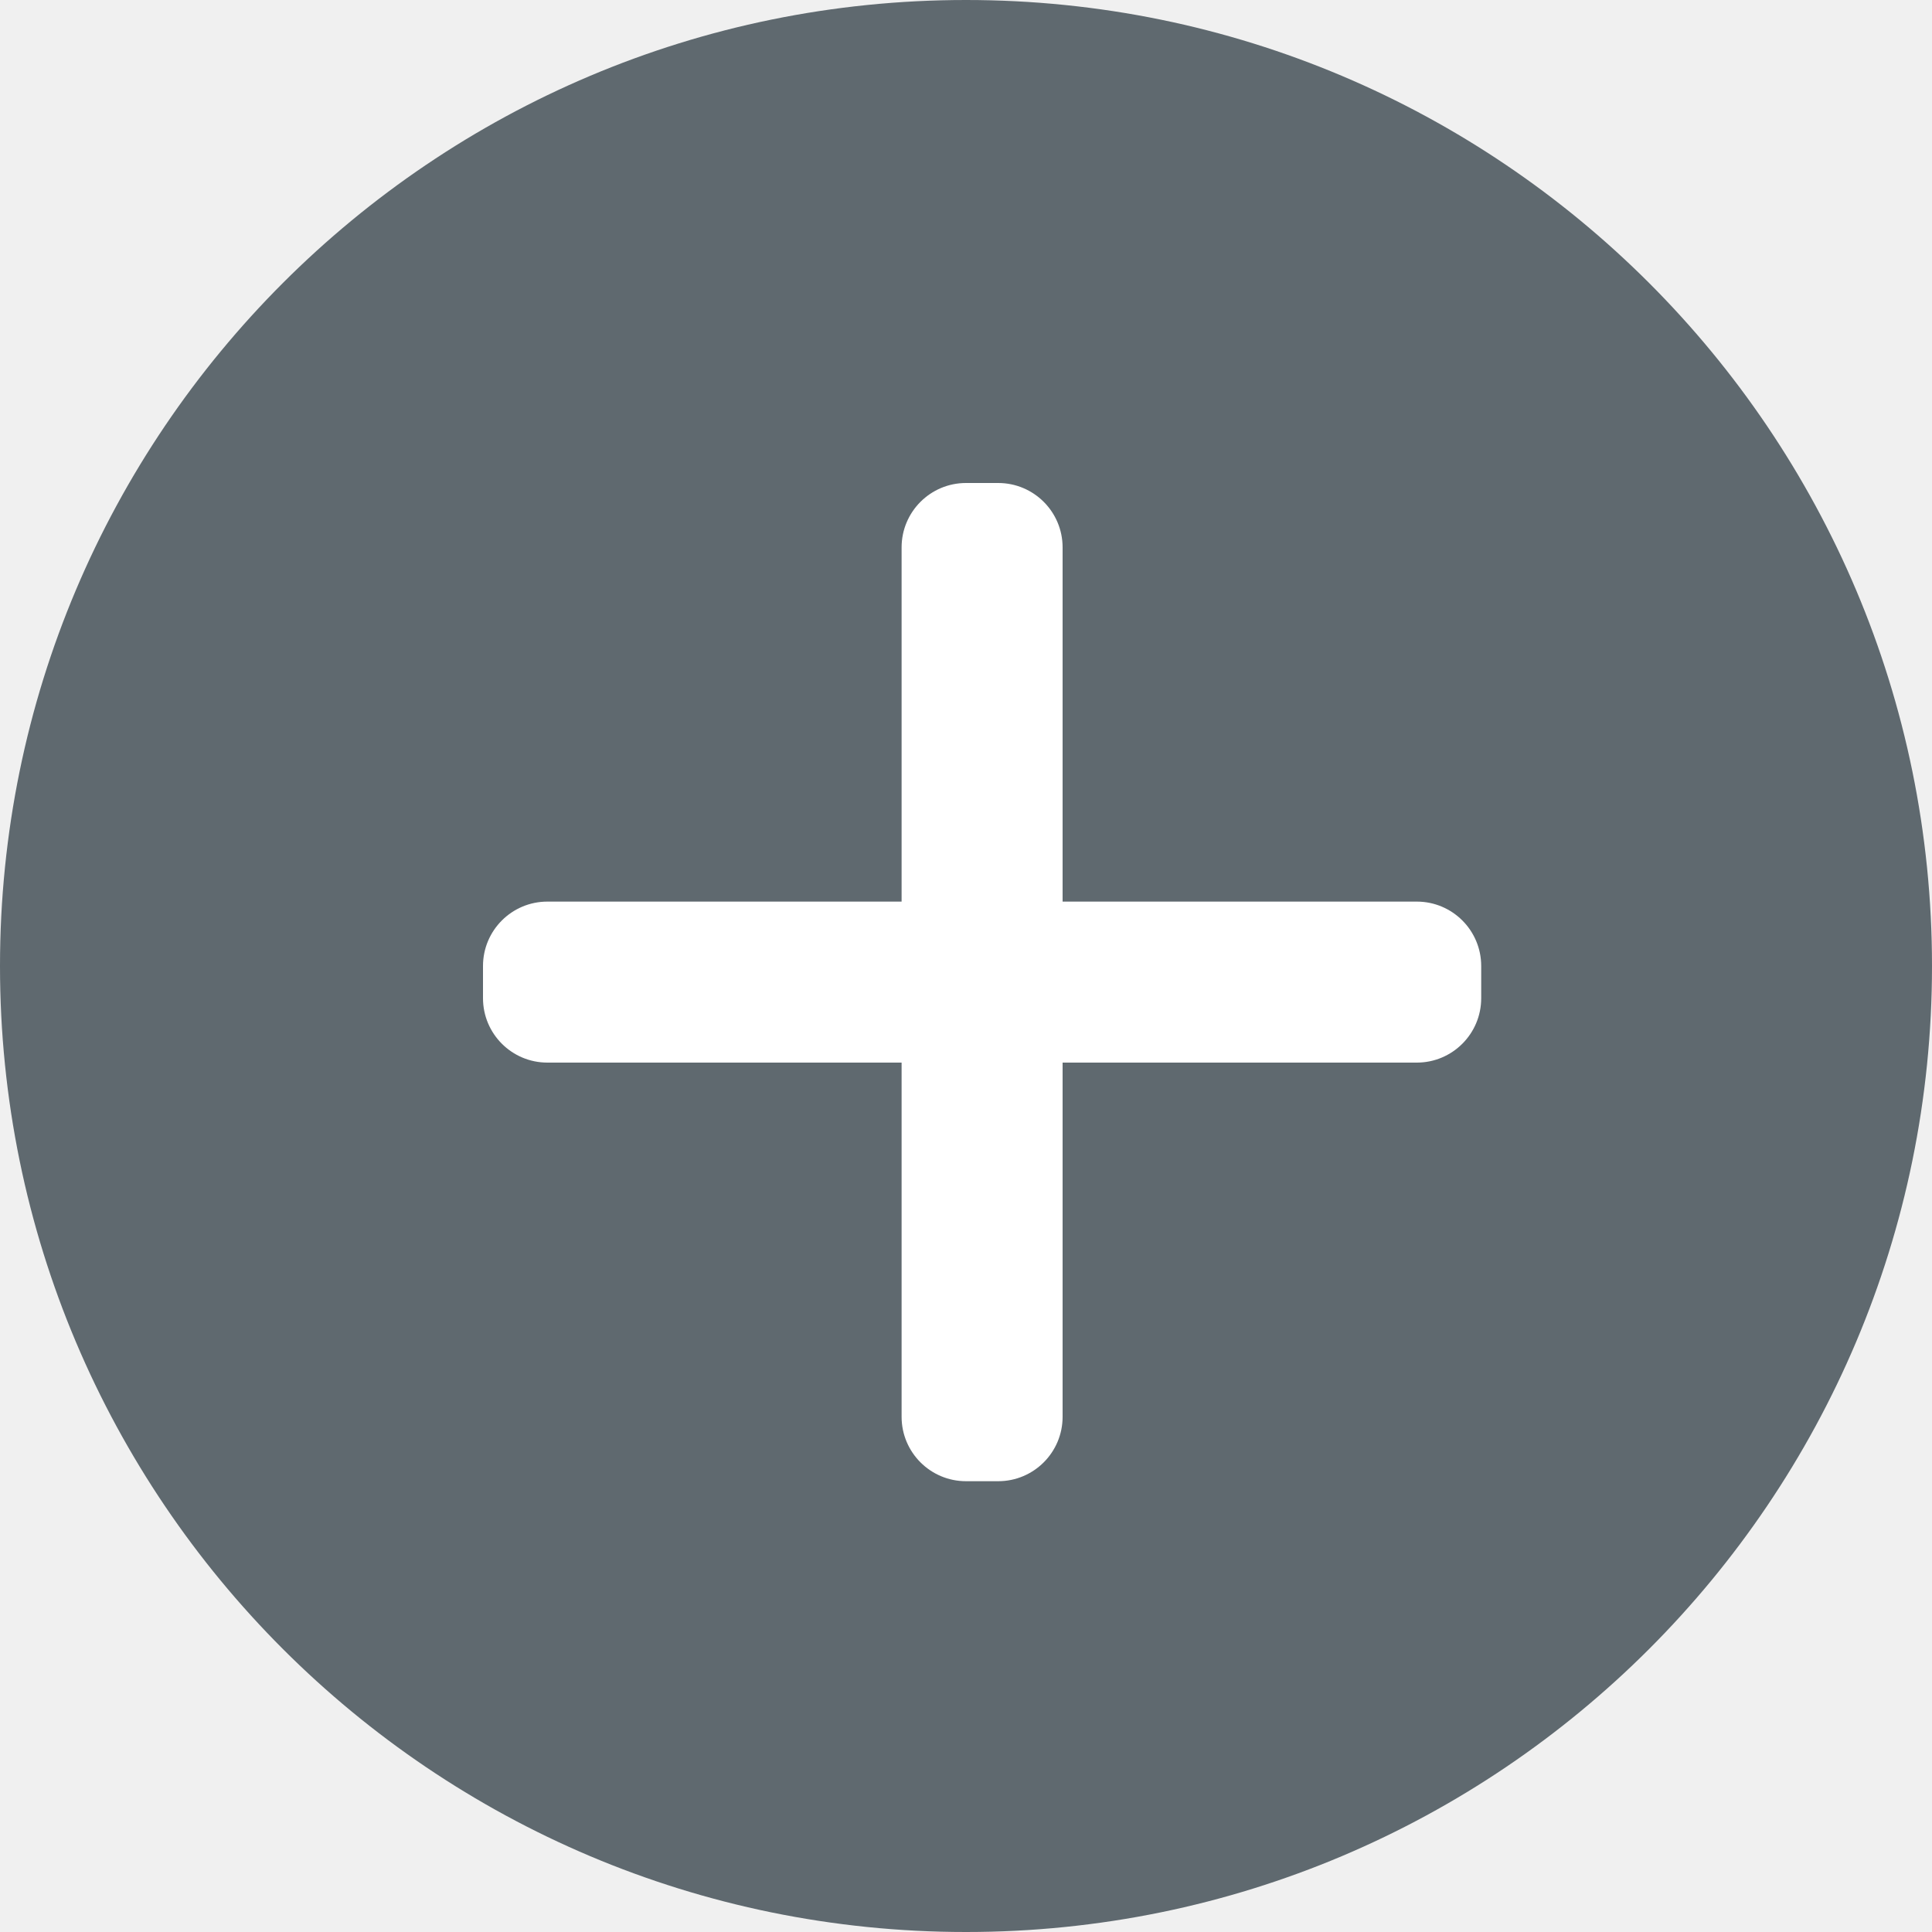
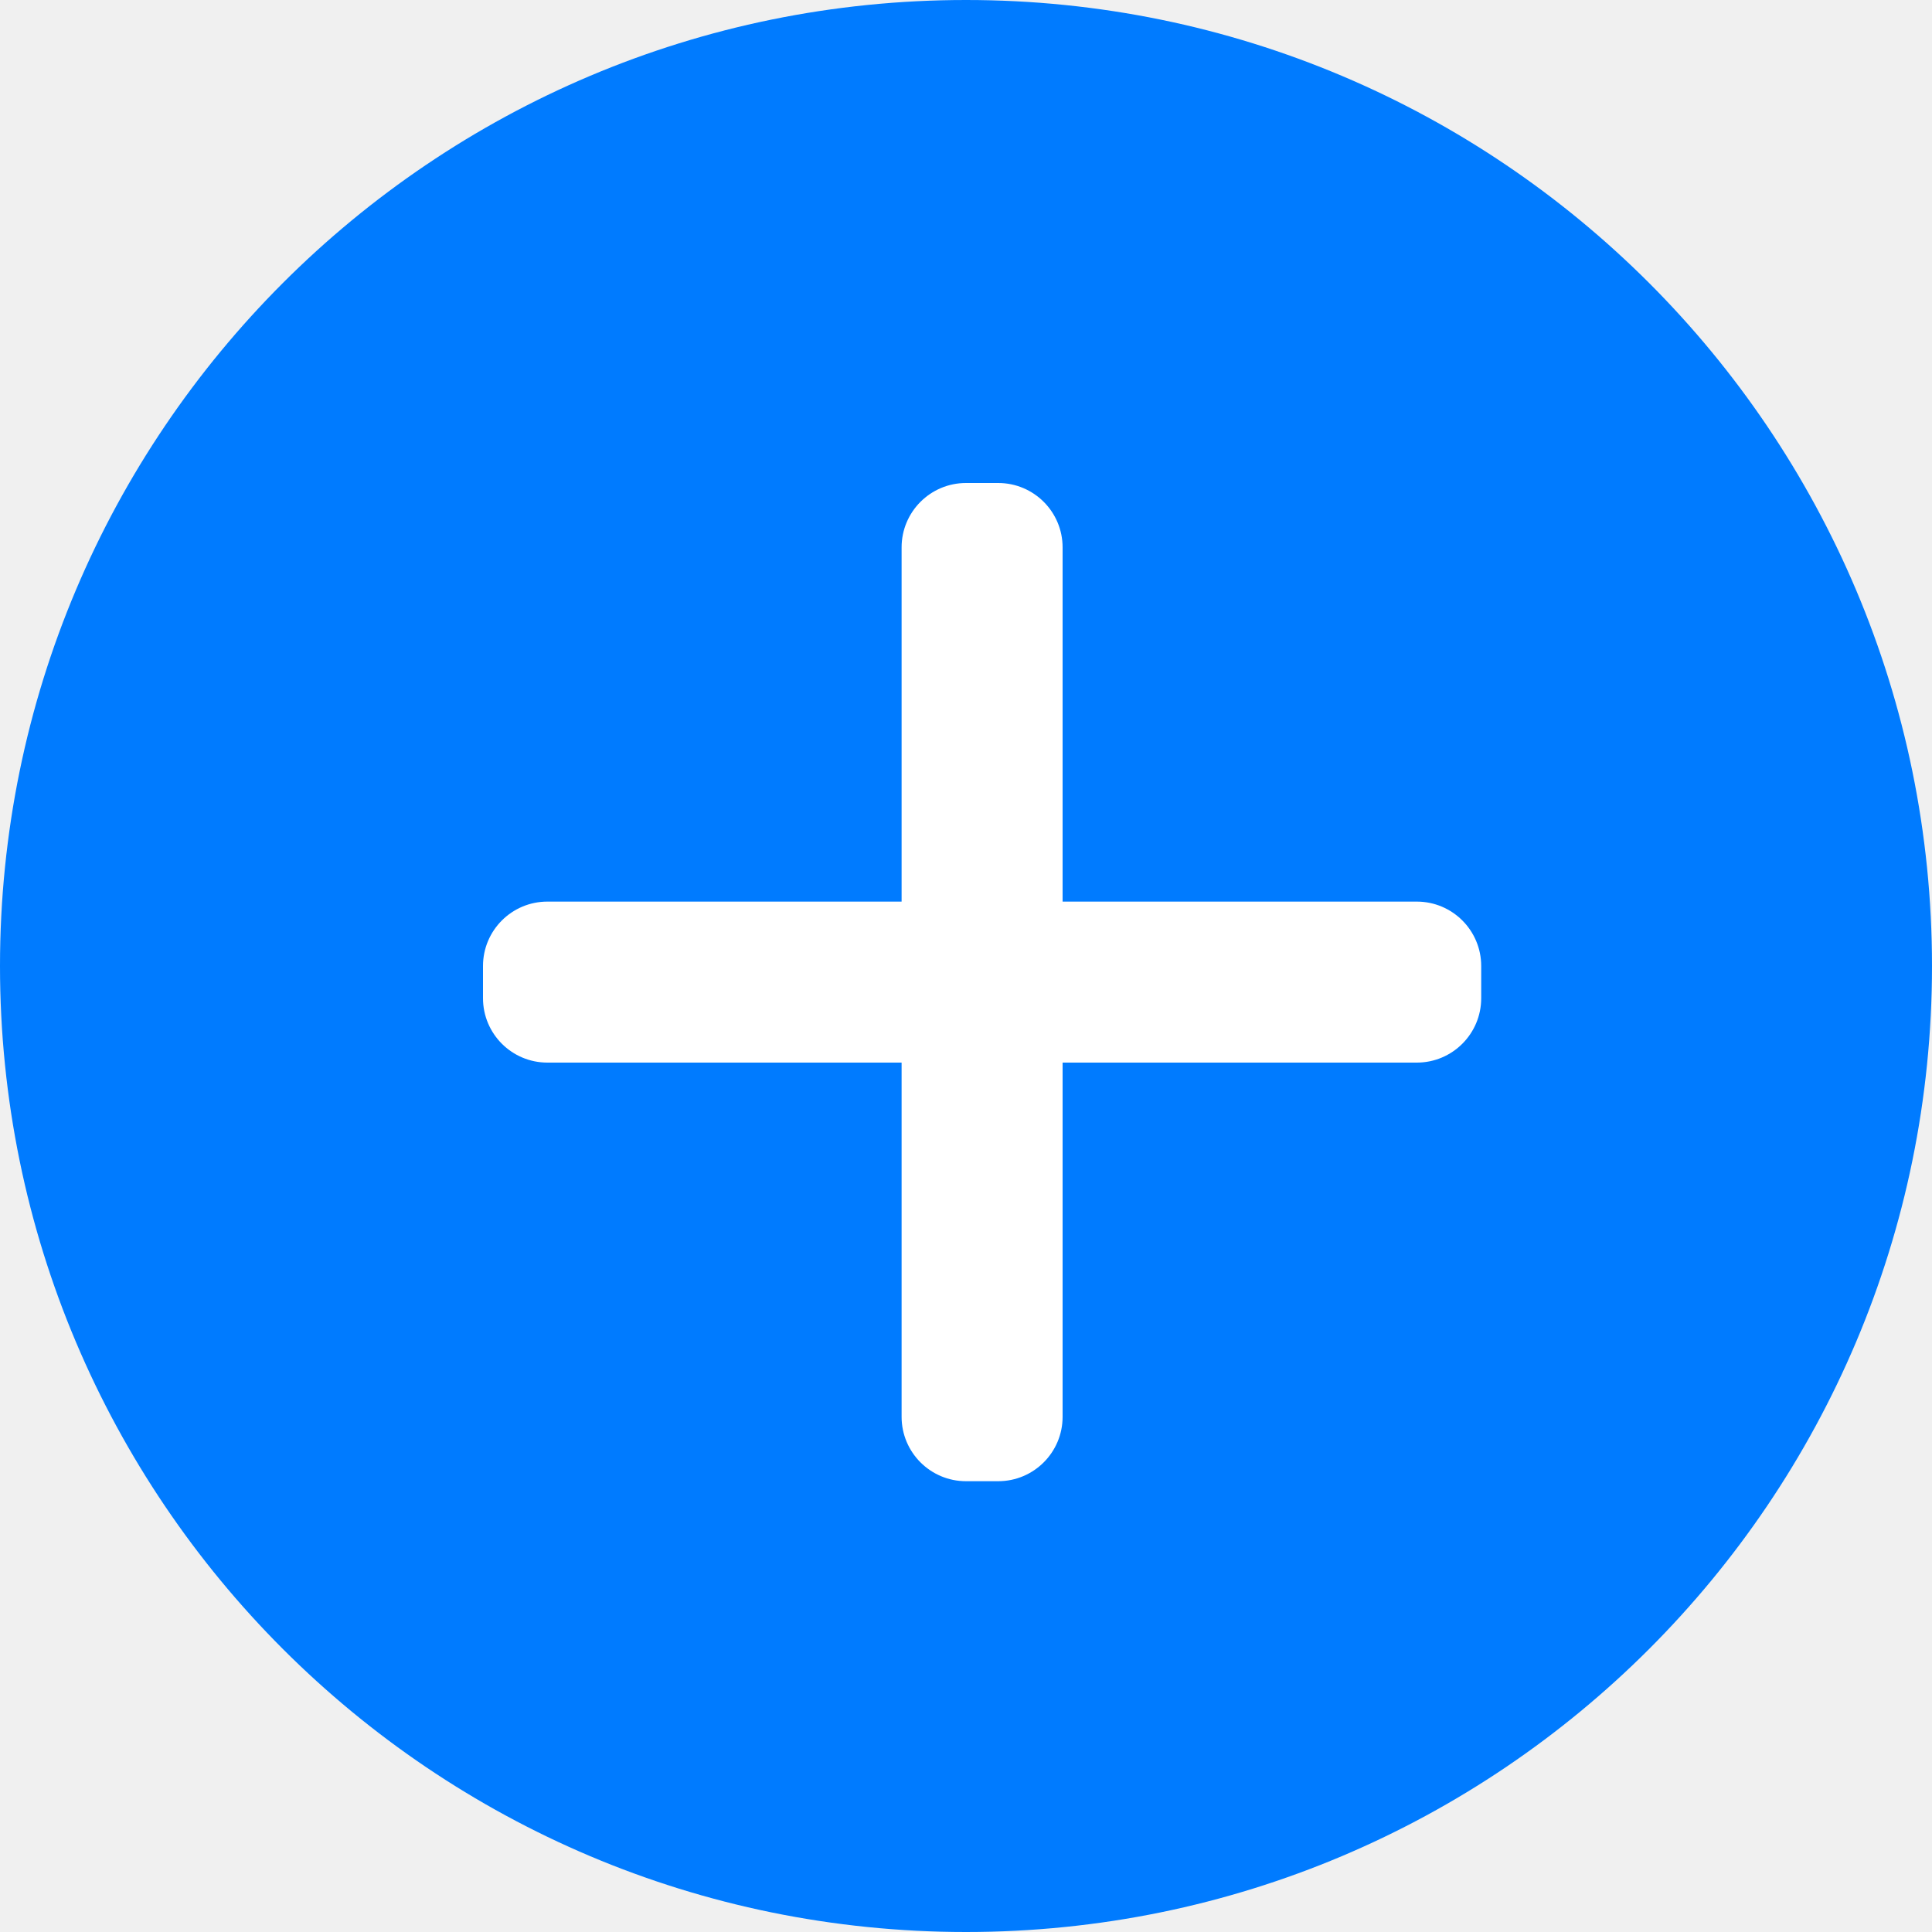
<svg xmlns="http://www.w3.org/2000/svg" width="60" height="60" viewBox="0 0 60 60" fill="none">
-   <circle cx="30" cy="30" r="30" fill="#5F696F" />
+   <circle cx="30" cy="30" r="30" fill="#007BFF" />
  <rect x="15" y="28" width="31" height="5" rx="2" fill="white" />
  <rect x="28" y="15" width="5" height="31" rx="2" fill="white" />
</svg>
